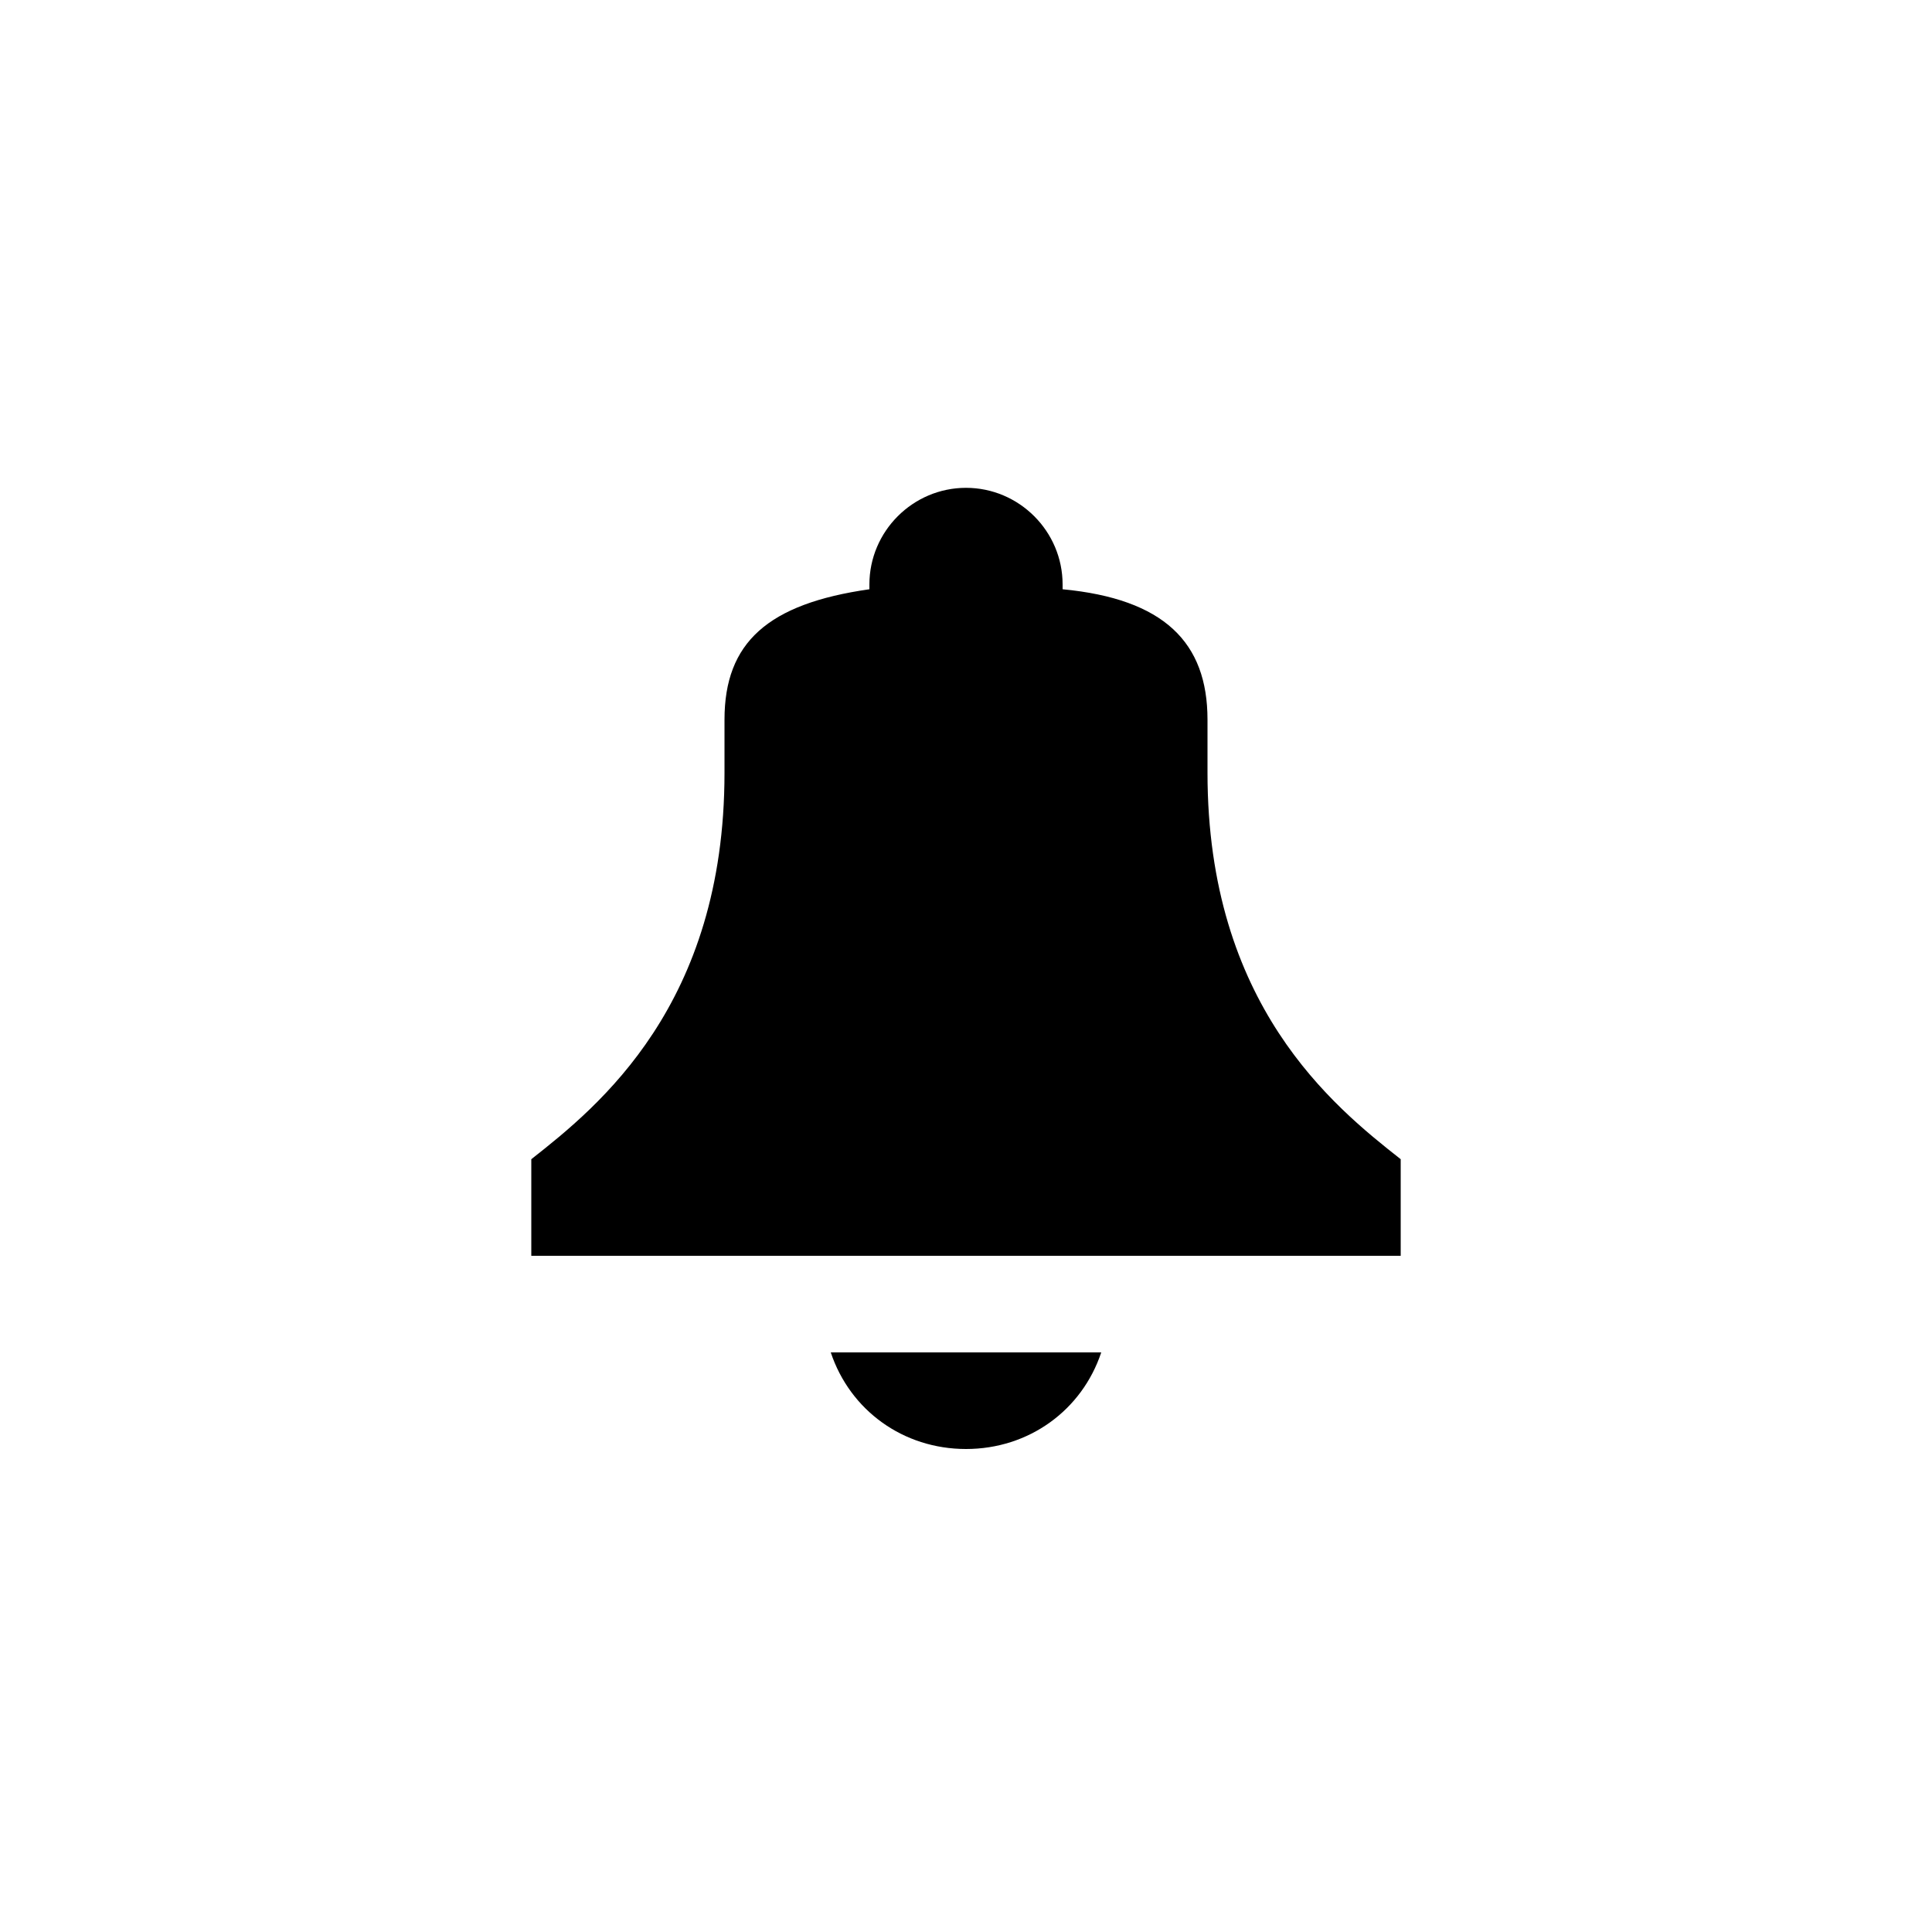
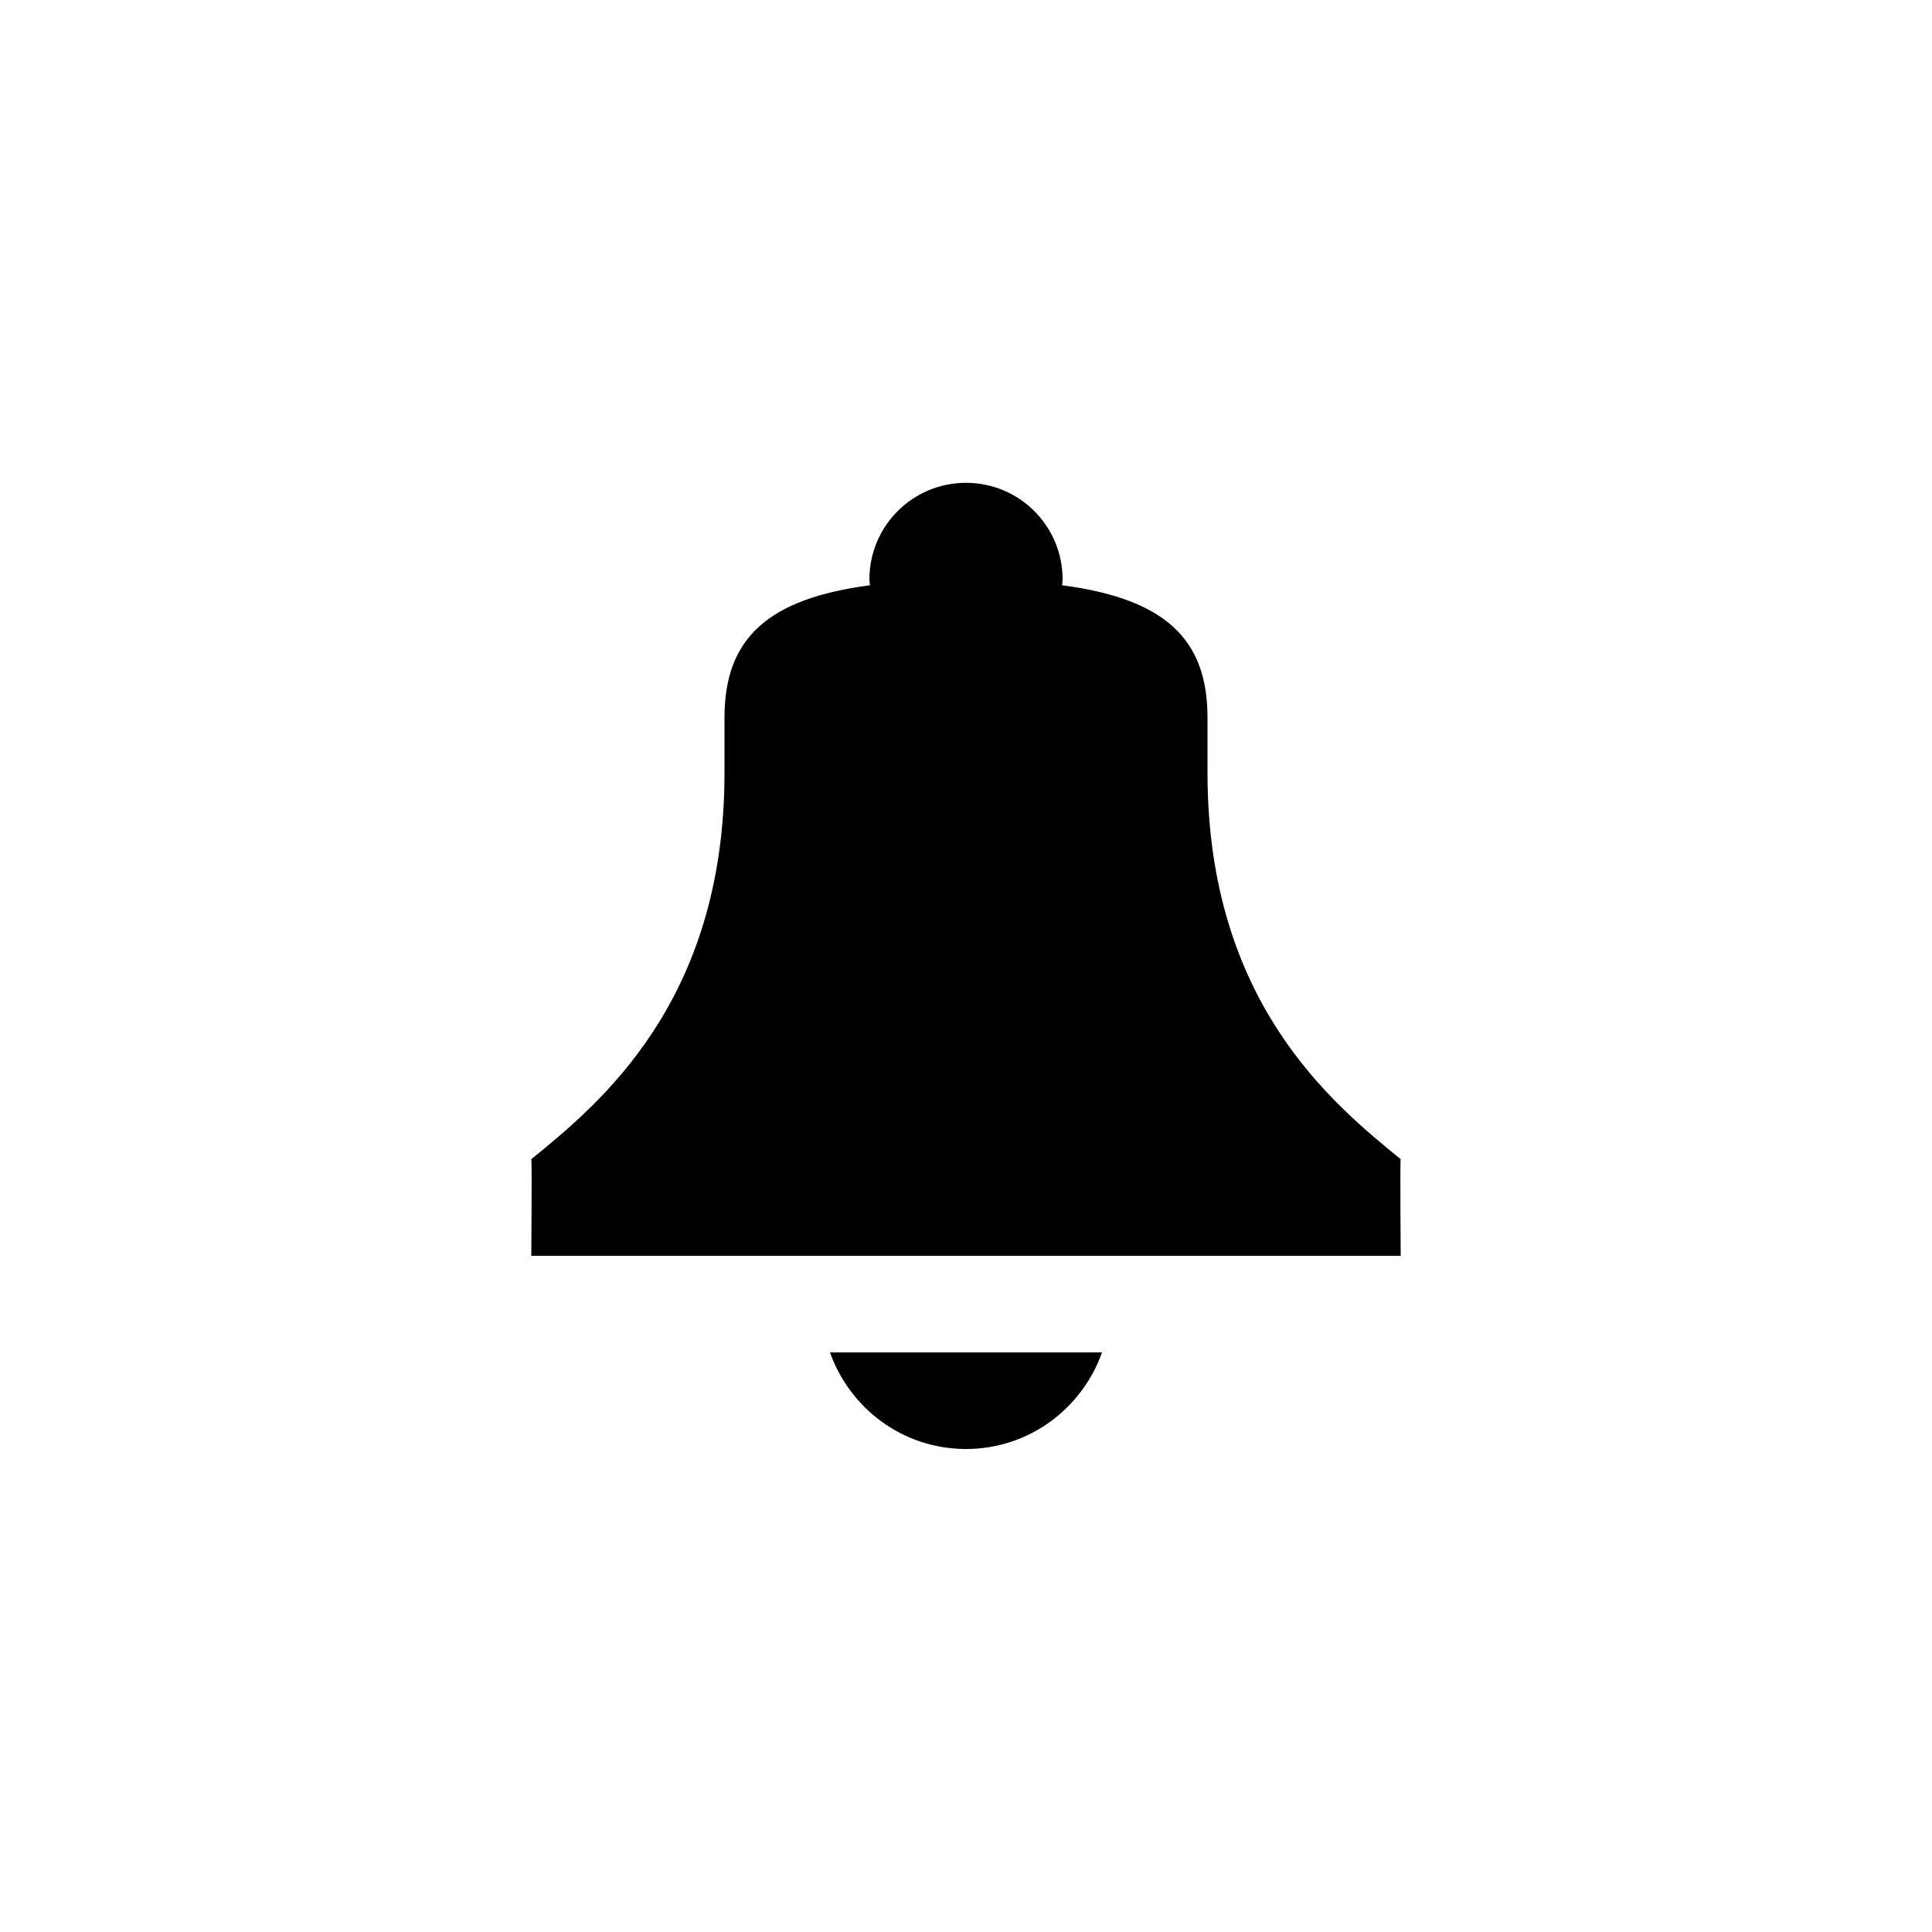
- <svg xmlns="http://www.w3.org/2000/svg" id="UPDATED_SQUARE_compound" viewBox="0 0 40 40">
-   <style>.st0{fill-rule:evenodd;clip-rule:evenodd}</style>
-   <path d="M17.2 28h5.6c-.4 1.2-1.5 2-2.8 2s-2.4-.8-2.8-2zM29 24c-1.4-1.1-4-3.2-4-8v-1.1c0-1.6-.9-2.5-3-2.7v-.1c0-1.1-.9-2-2-2s-2 .9-2 2v.1c-2.1.3-3 1.1-3 2.7V16c0 4.8-2.6 6.9-4 8v2h18v-2z" />
+ <svg xmlns="http://www.w3.org/2000/svg" viewBox="0 0 1024 1024">
+   <path d="M439.9 716.8h144.2C573.5 746.6 545.4 768 512 768s-61.5-21.4-72.1-51.2zm302.5-102.4C706.5 585.1 640 531.2 640 409.6v-29.3c0-42-23-63-77.1-70.1.1-1 .3-2 .3-3.1 0-28.3-22.9-51.2-51.2-51.2s-51.2 22.9-51.2 51.2c0 1 .2 2 .3 3.1-54.1 7.1-77.1 28.1-77.1 70.1v29.3c0 121.6-66.5 175.5-102.4 204.8.4.4 0 51.2 0 51.2h460.8s-.4-50.8 0-51.2z" />
</svg>
